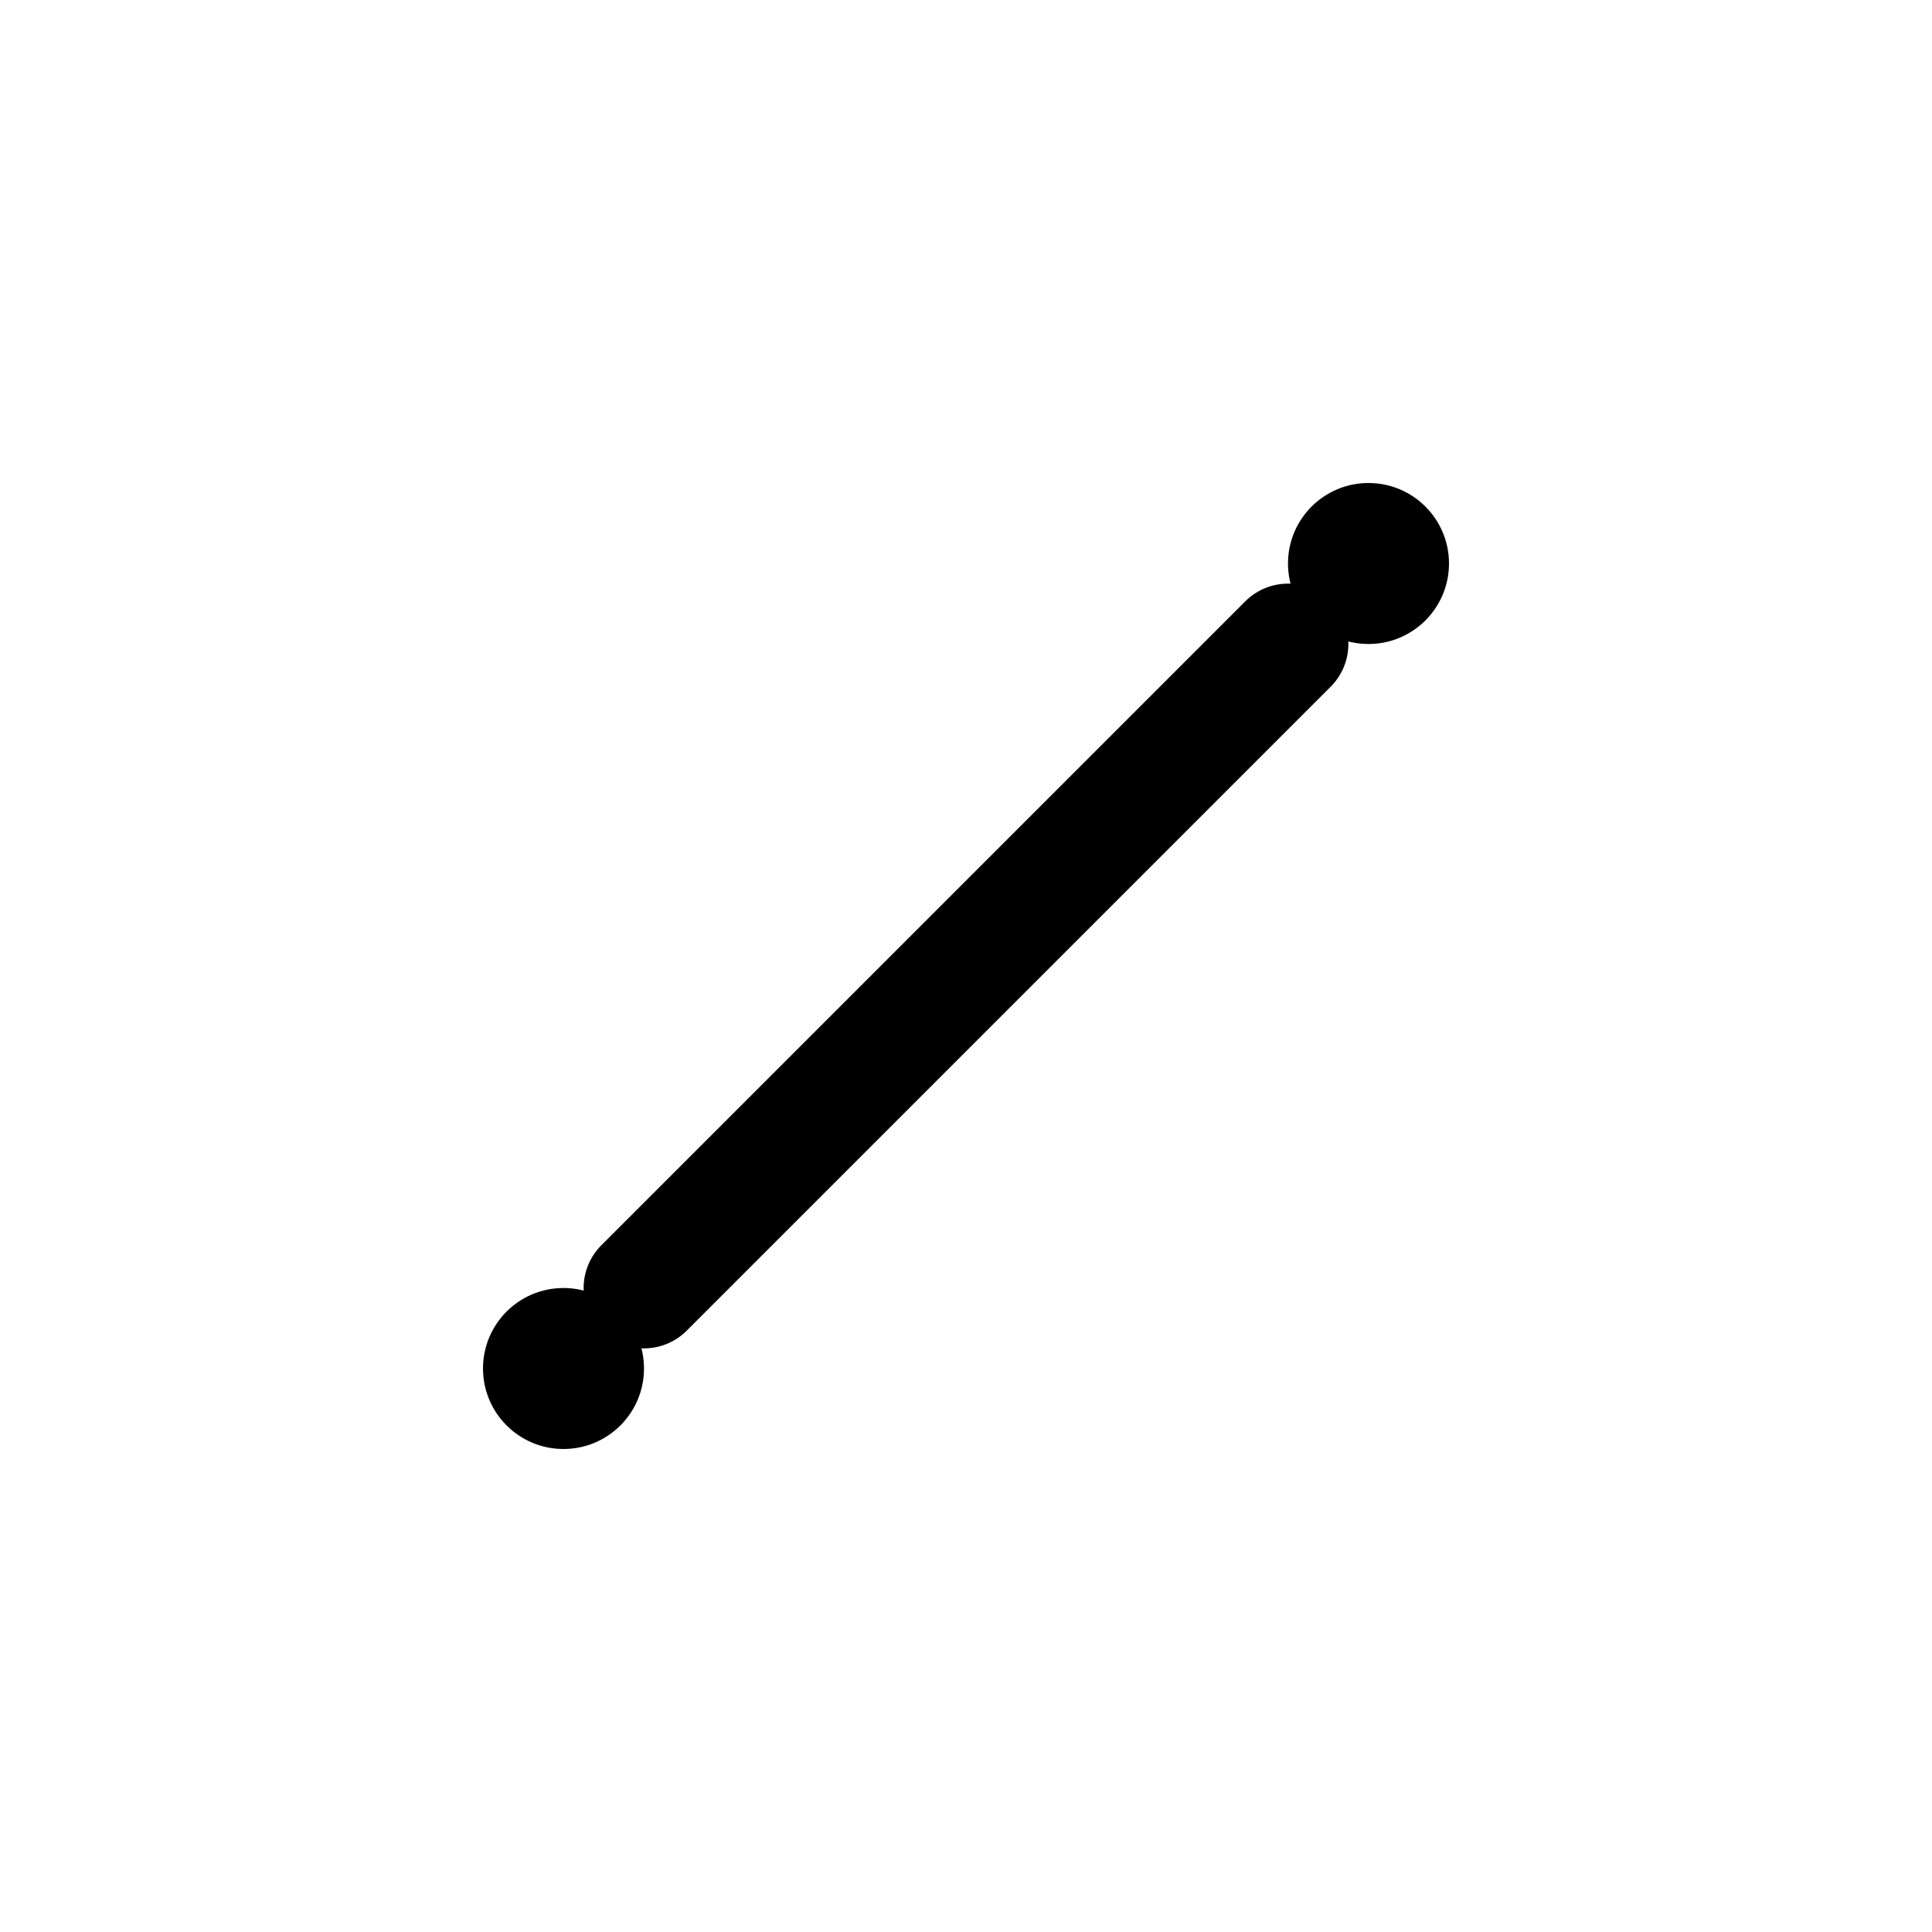
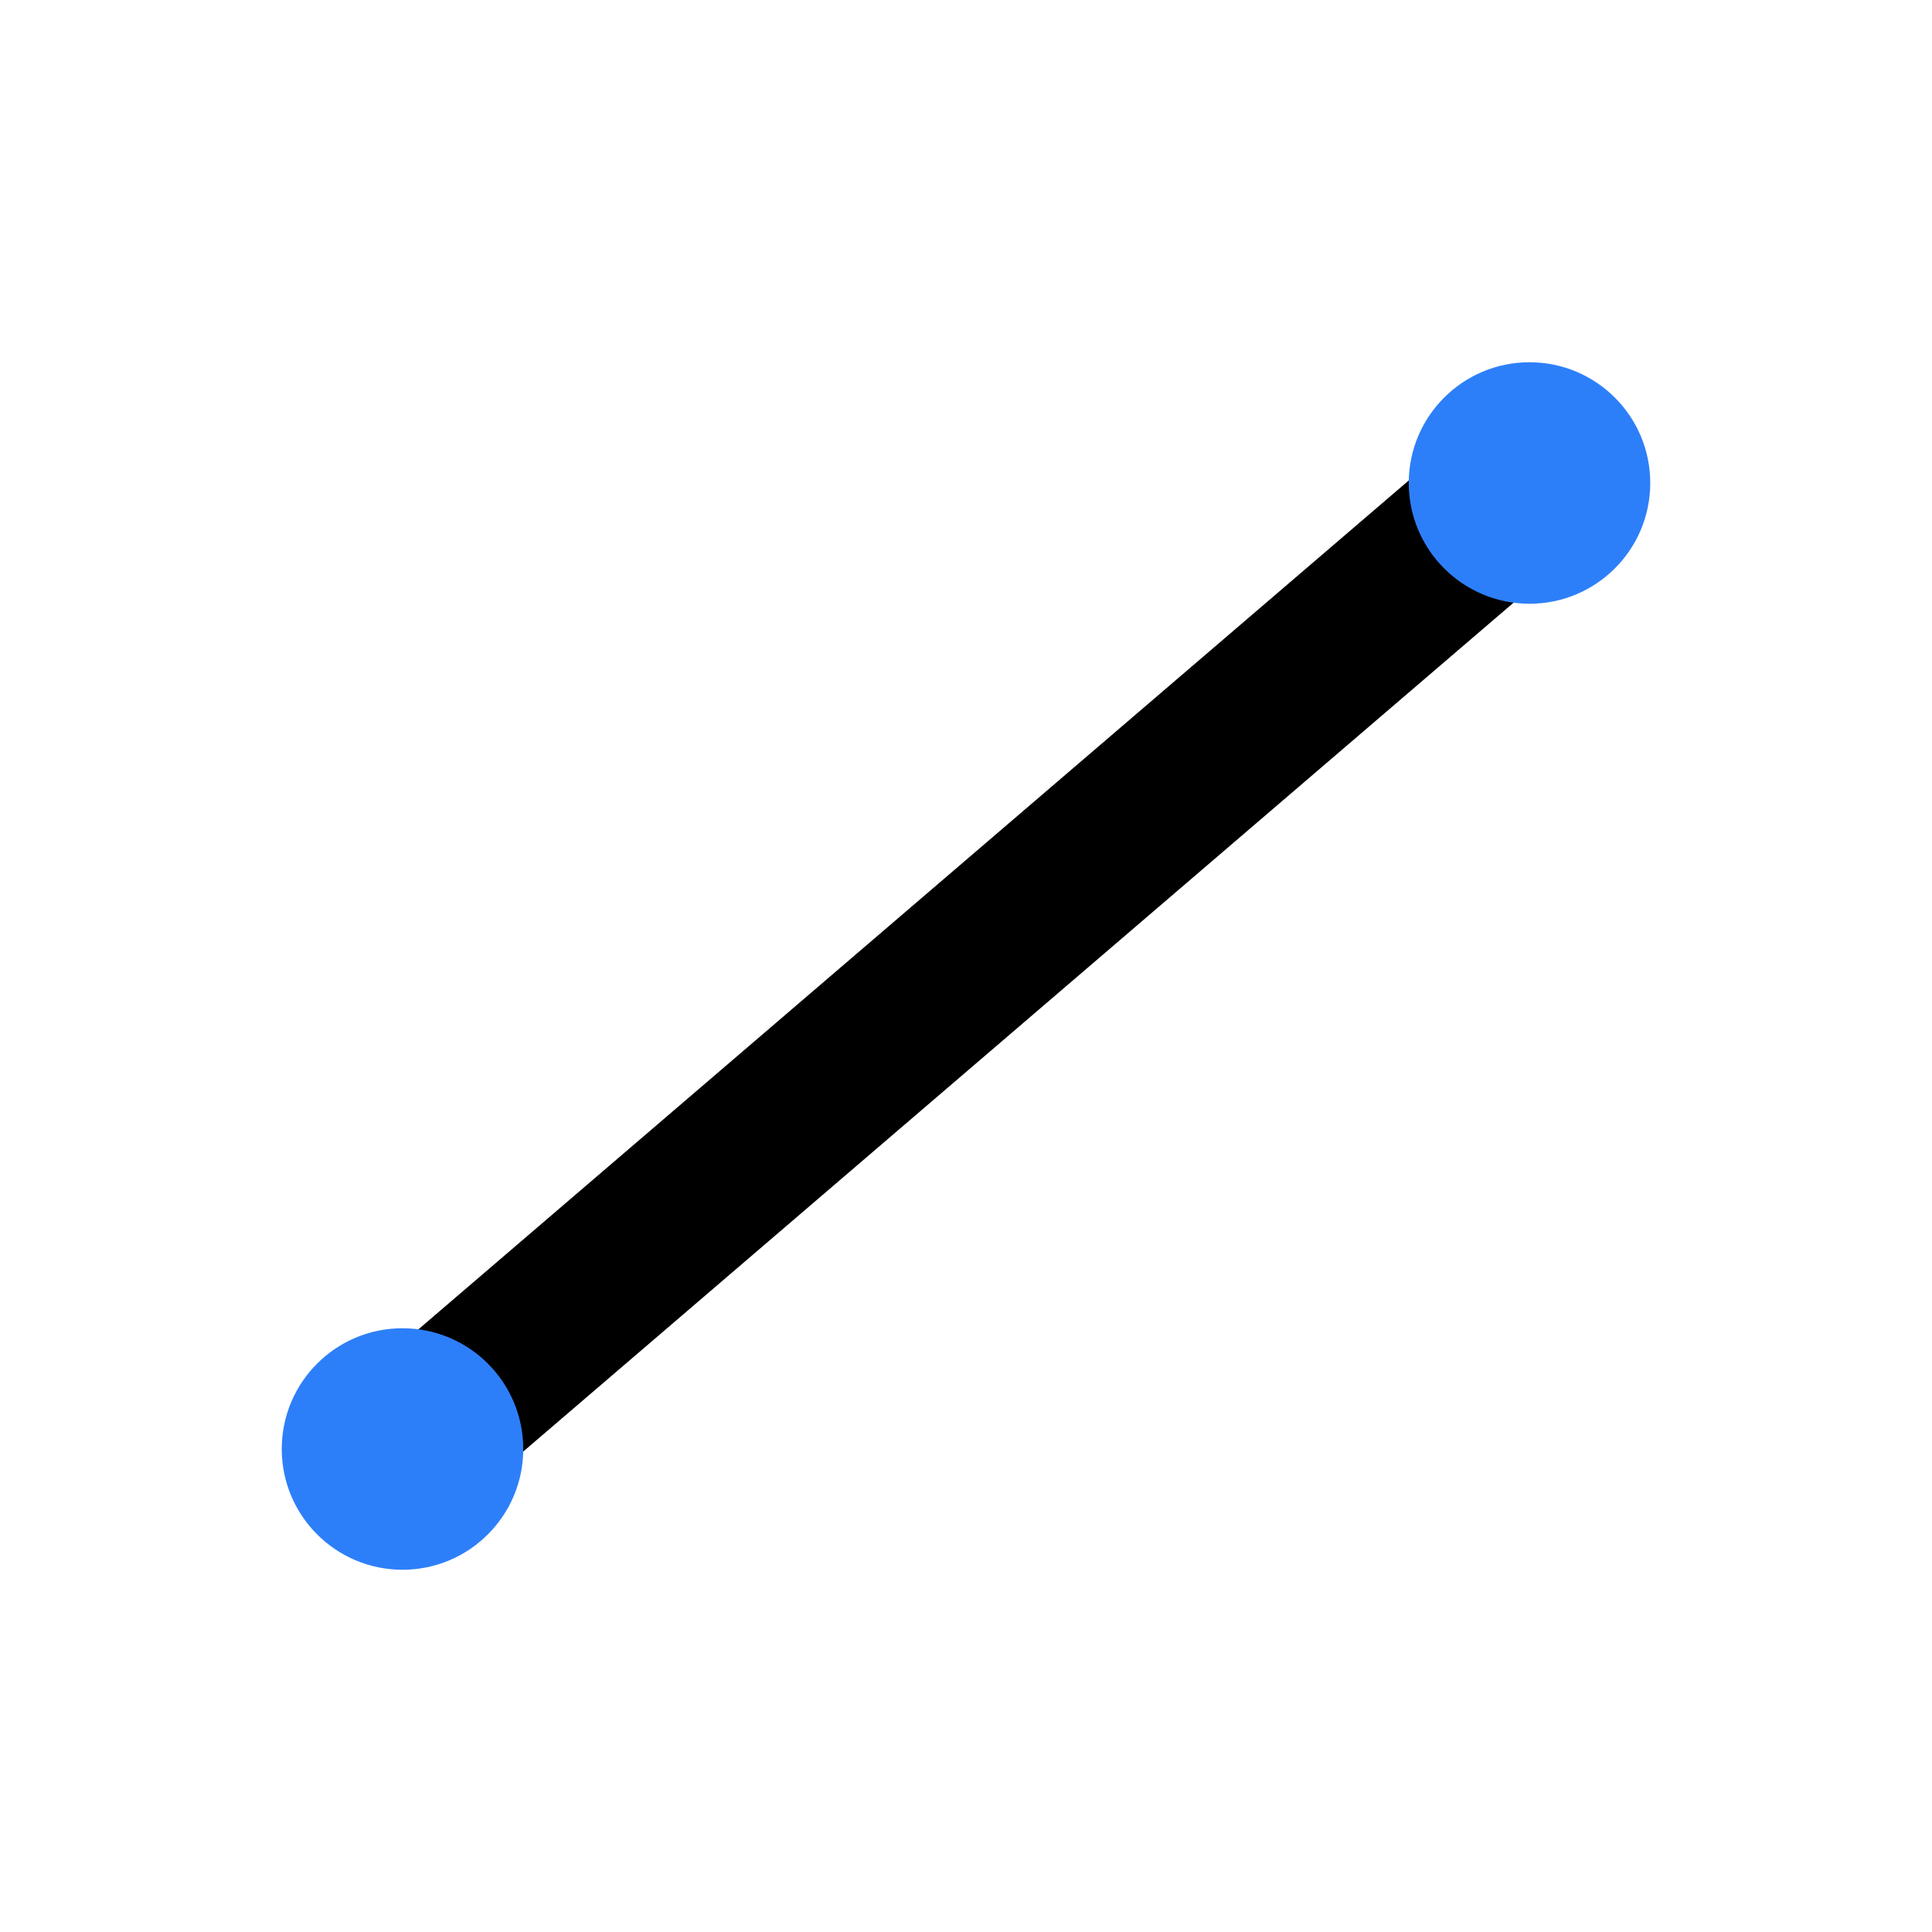
- <svg xmlns="http://www.w3.org/2000/svg" width="24" height="24" viewBox="0 0 24 24" fill="none" stroke="currentColor" stroke-width="1.5" stroke-linecap="round" stroke-linejoin="round">
-   <circle cx="7" cy="17" r="1" fill="currentColor" stroke="none" />
-   <circle cx="17" cy="7" r="1" fill="currentColor" stroke="none" />
-   <path d="M8 16 16 8" />
+ <svg xmlns="http://www.w3.org/2000/svg" width="24" height="24" viewBox="0 0 24 24" fill="none" stroke="currentColor" stroke-width="2" stroke-linecap="round" stroke-linejoin="round">
+   <path d="M5 18 L19 6" />
+   <path d="M5 18 m-1.5 0 a1.5 1.5 0 1 0 3 0 a1.5 1.5 0 1 0 -3 0" fill="#2D7FF9" stroke="none" />
+   <path d="M19 6 m-1.5 0 a1.5 1.5 0 1 0 3 0 a1.5 1.5 0 1 0 -3 0" fill="#2D7FF9" stroke="none" />
</svg>
